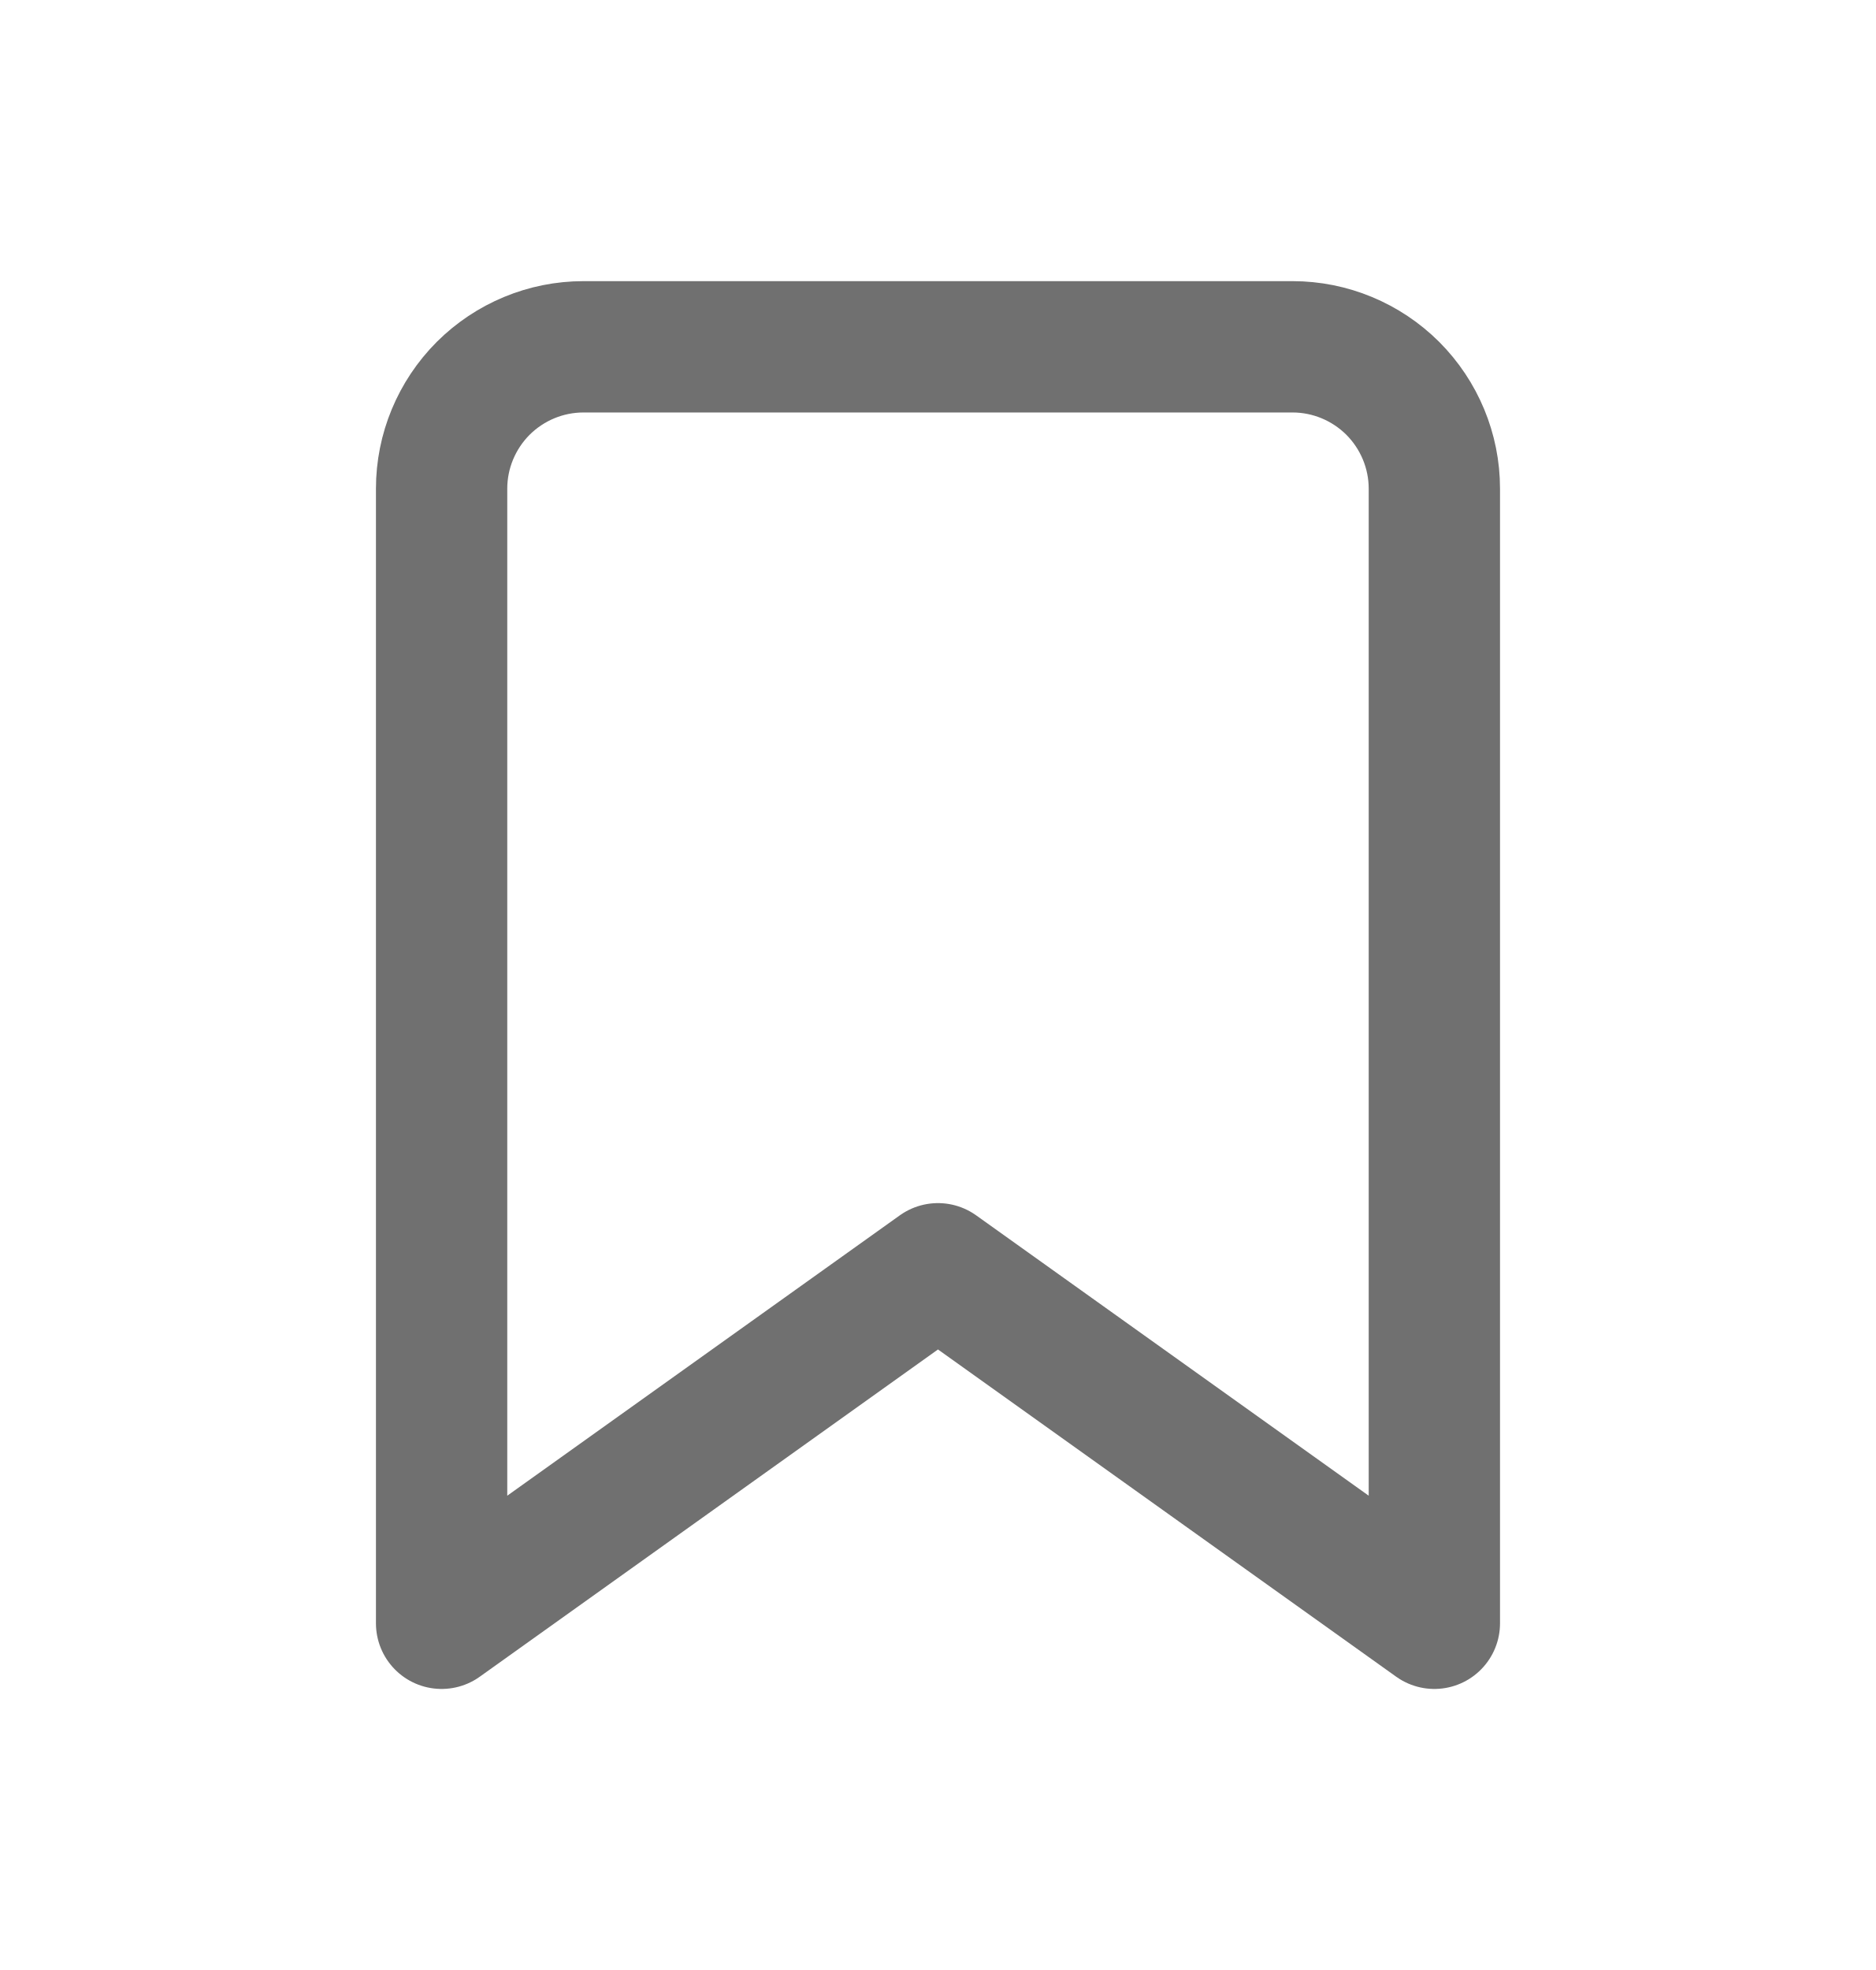
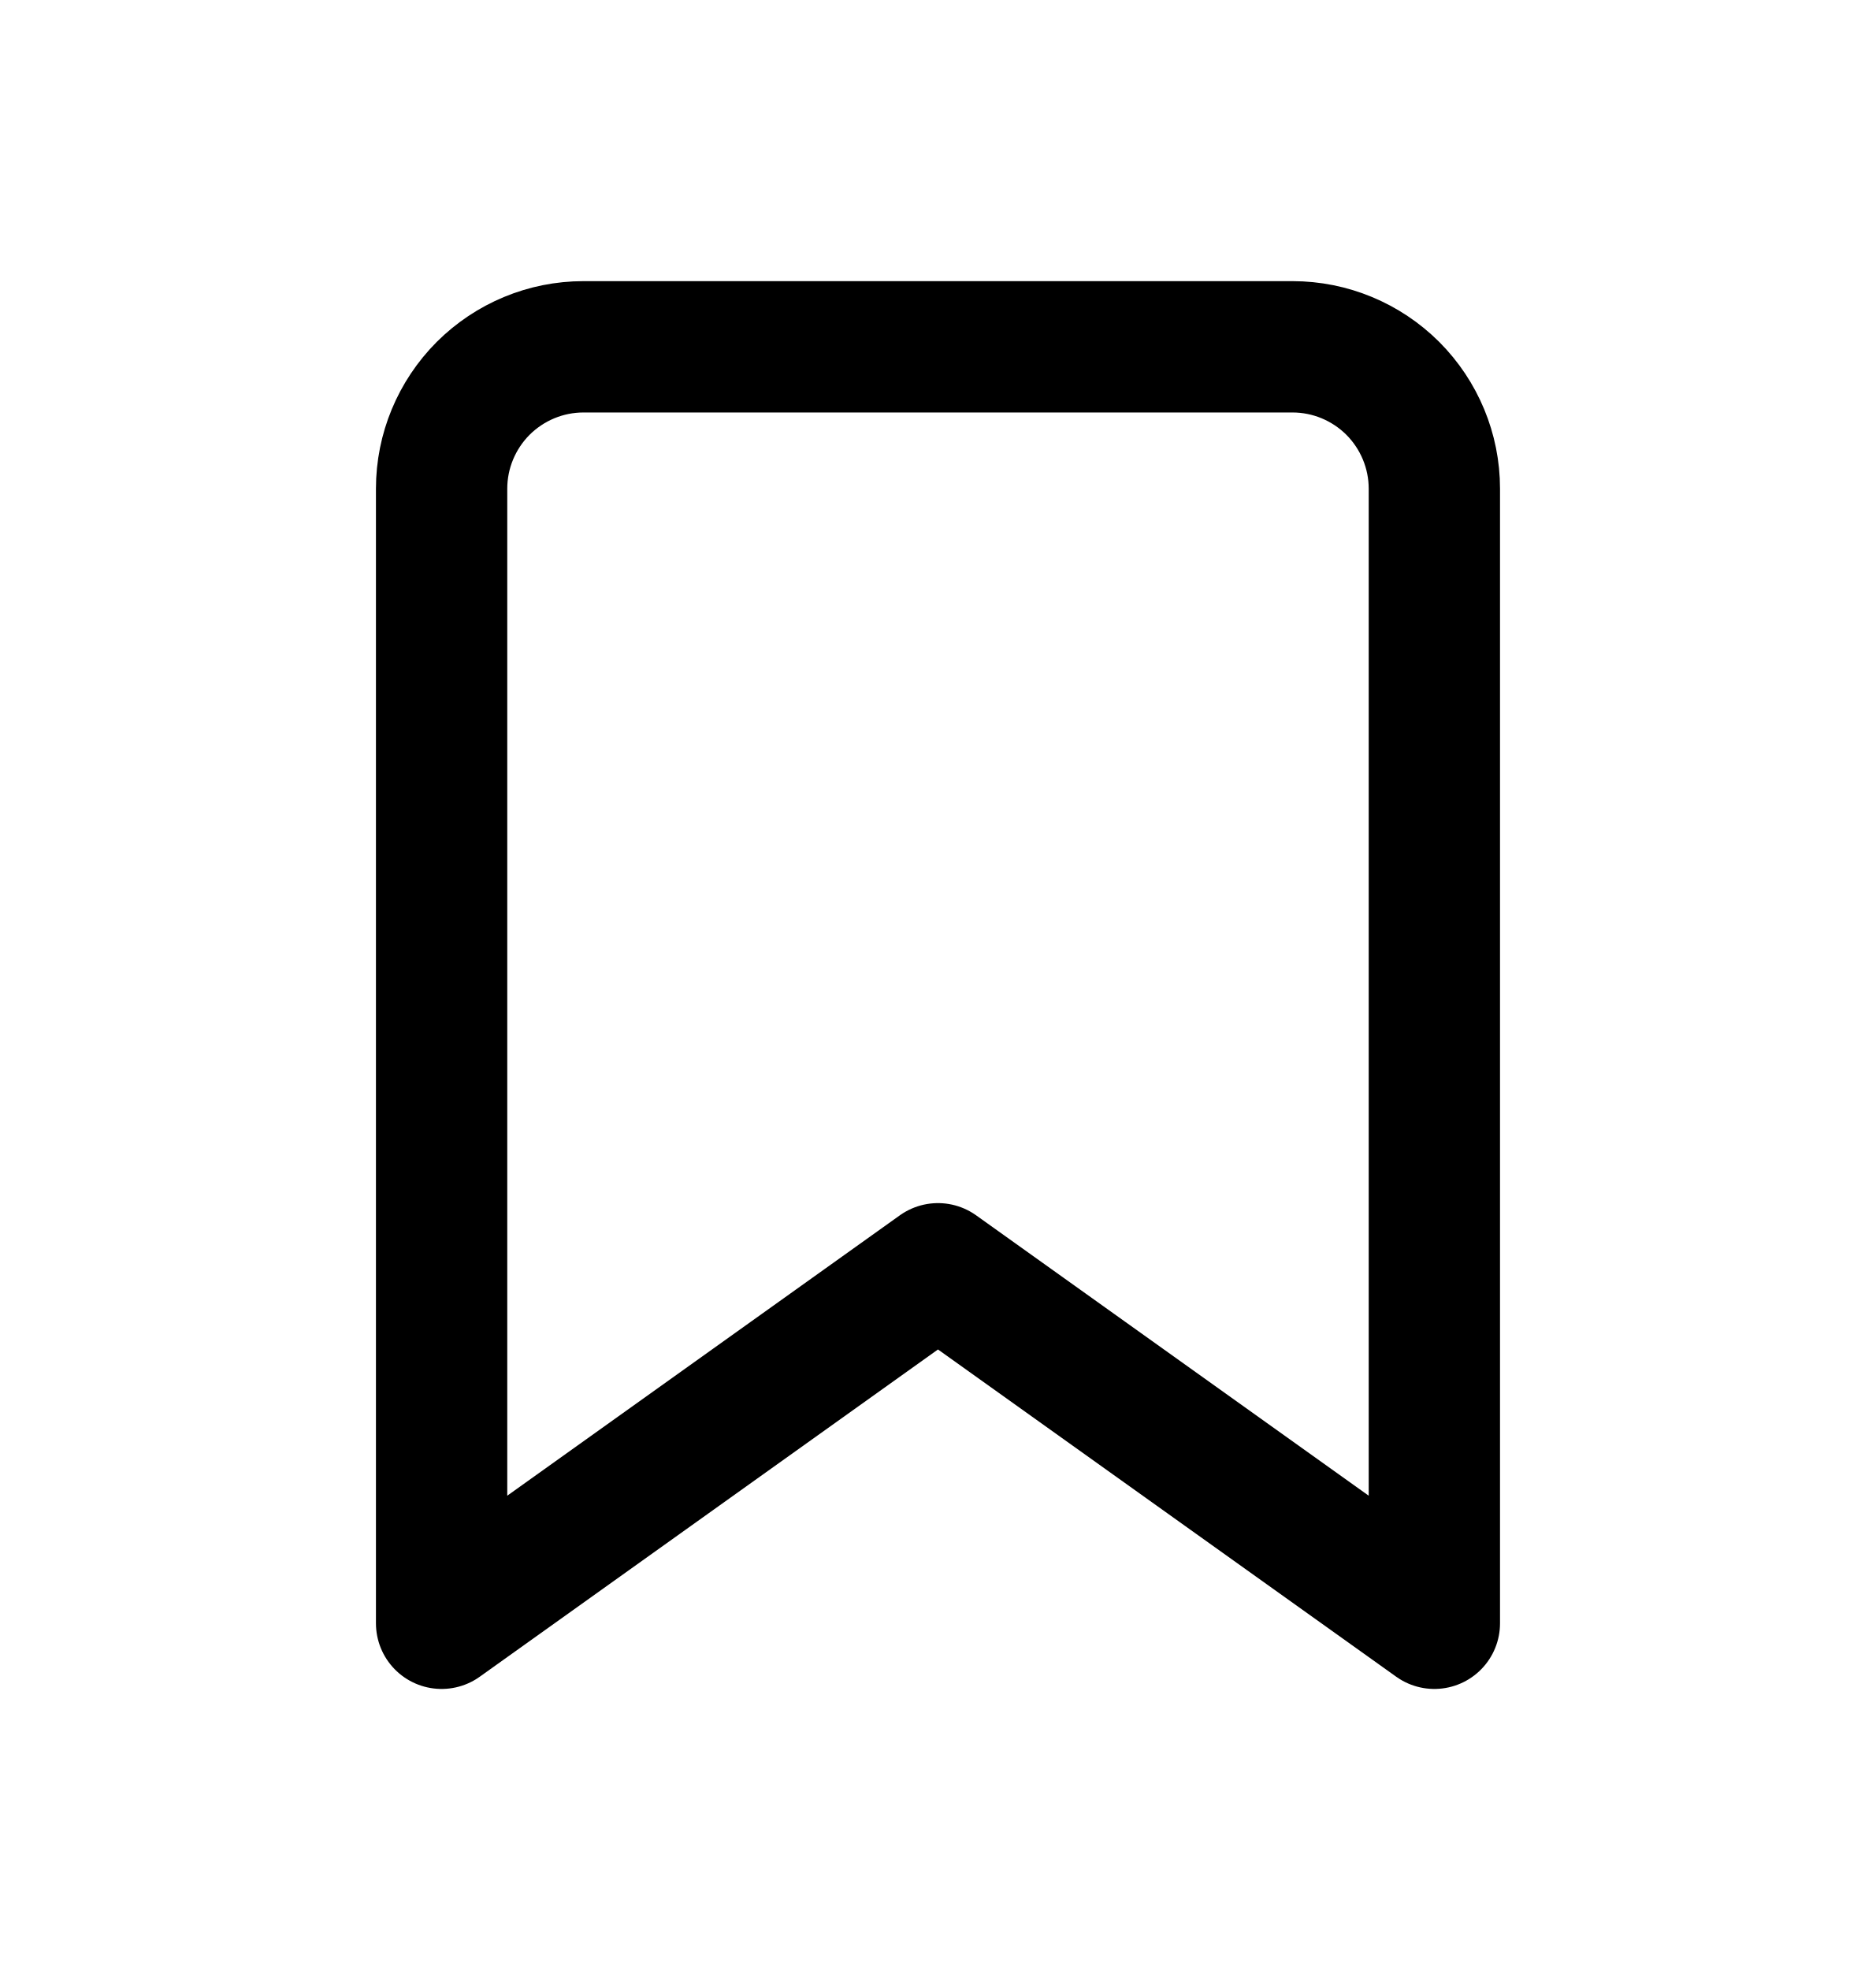
<svg xmlns="http://www.w3.org/2000/svg" width="20" height="21" viewBox="0 0 20 21" fill="none">
-   <path d="M15.292 17.304L10 13.525L4.708 17.304V5.209C4.708 4.808 4.868 4.424 5.151 4.14C5.435 3.857 5.819 3.697 6.22 3.697H13.78C14.181 3.697 14.565 3.857 14.849 4.14C15.132 4.424 15.292 4.808 15.292 5.209V17.304Z" stroke="#707070" stroke-width="1.4" stroke-linecap="round" stroke-linejoin="round" />
+   <path d="M15.292 17.304L10 13.525L4.708 17.304V5.209C4.708 4.808 4.868 4.424 5.151 4.14C5.435 3.857 5.819 3.697 6.22 3.697H13.78C14.181 3.697 14.565 3.857 14.849 4.14C15.132 4.424 15.292 4.808 15.292 5.209V17.304Z" stroke="currentColor" stroke-width="1.4" stroke-linecap="round" stroke-linejoin="round" />
</svg>
